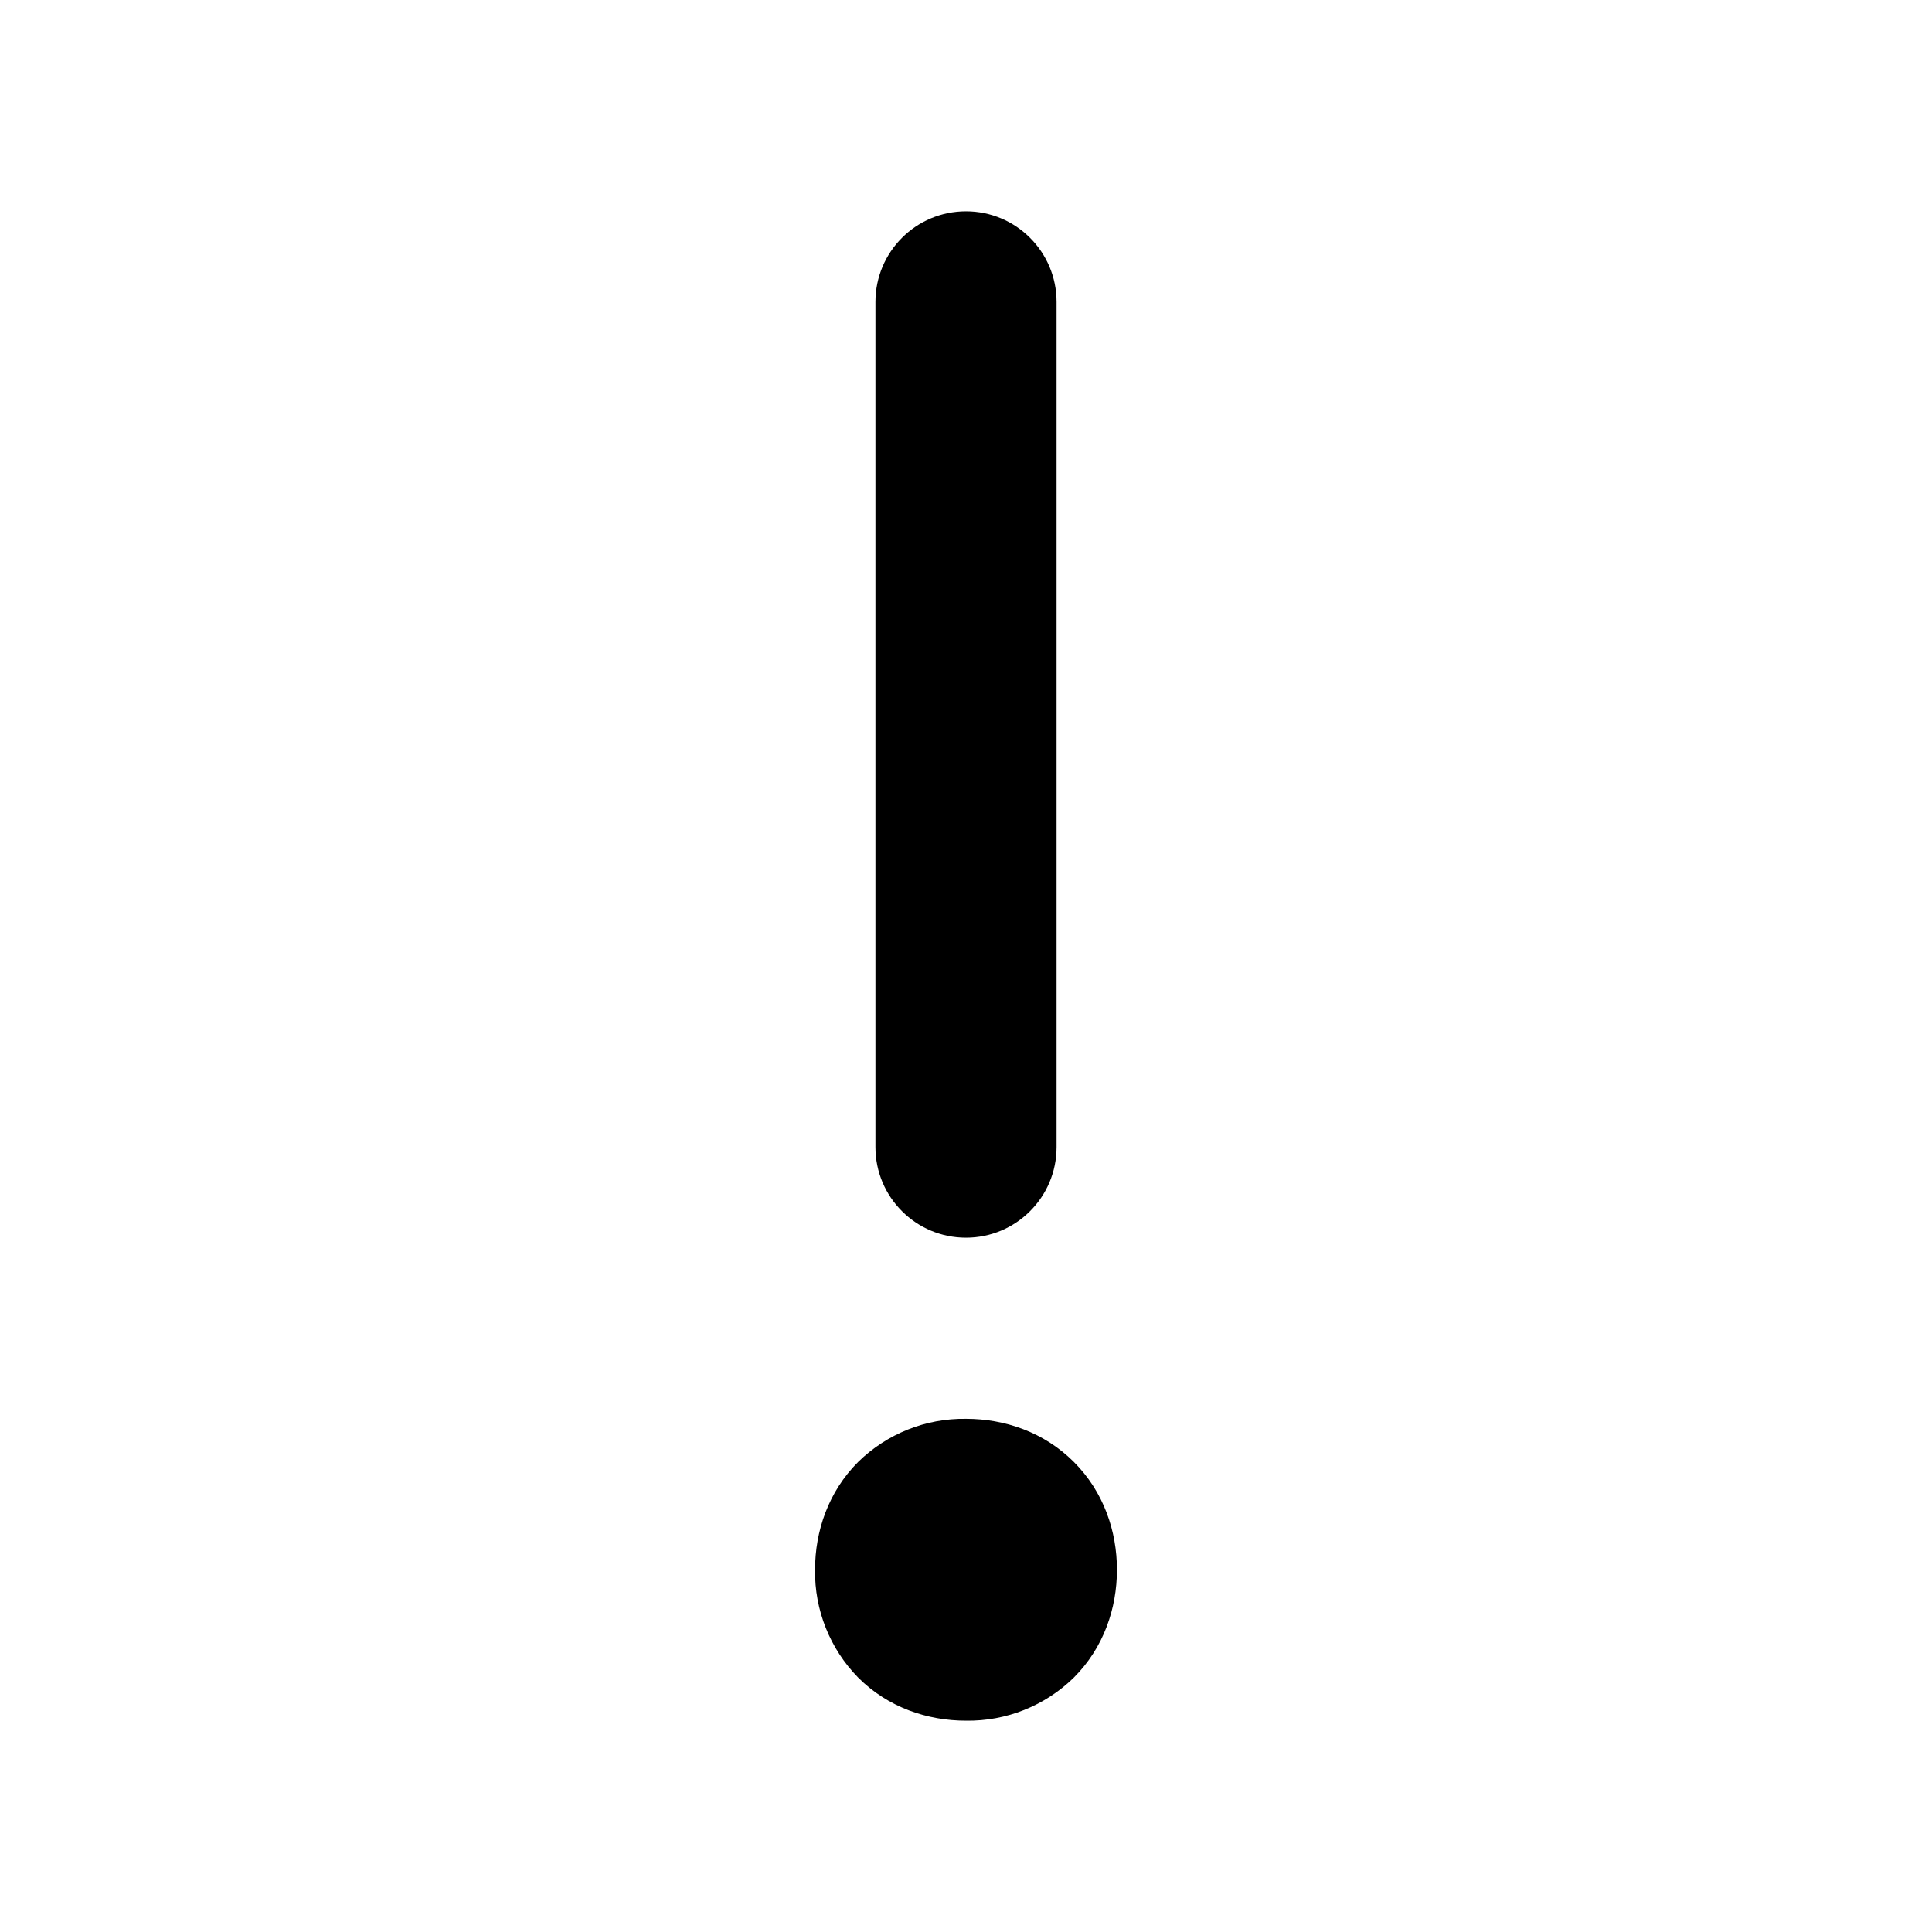
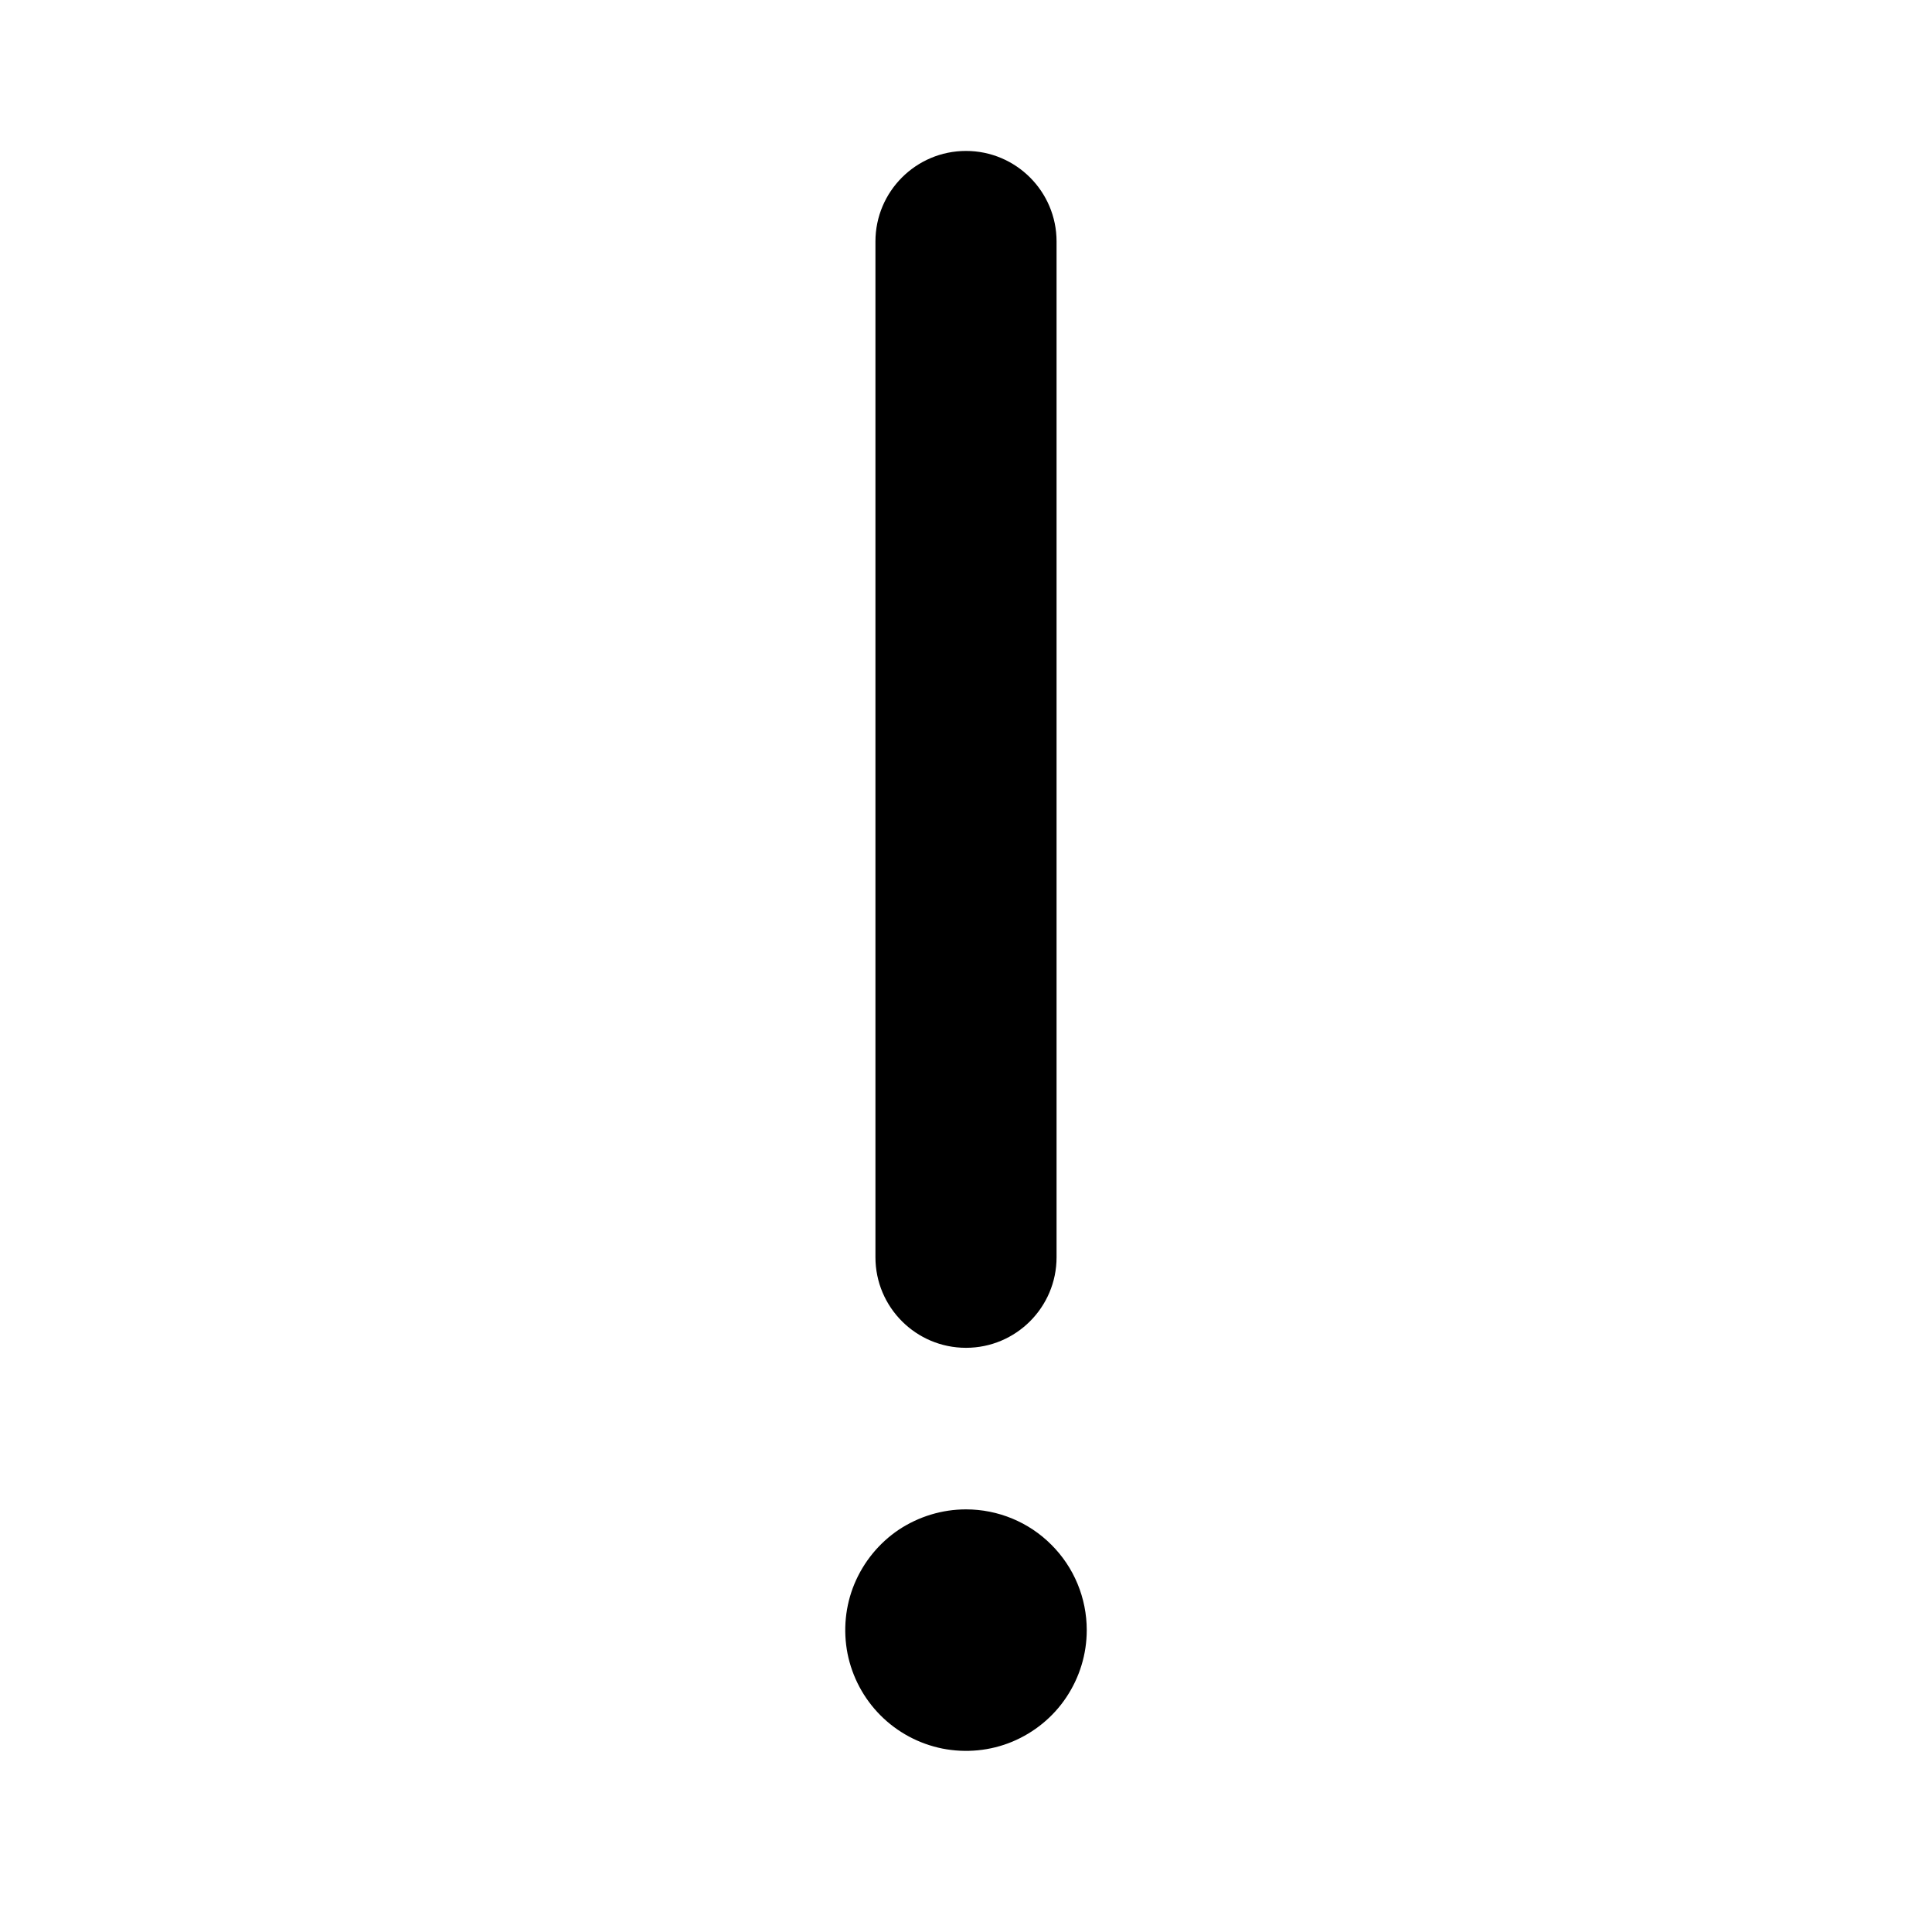
<svg xmlns="http://www.w3.org/2000/svg" width="16" height="16" viewBox="0 0 16 16" fill="none">
-   <path fill-rule="evenodd" clip-rule="evenodd" d="M8 1.75a.75.75 0 01.75.75v7a.75.75 0 01-1.5 0v-7A.75.75 0 018 1.75zm-.893 10.357A1.25 1.25 0 018 11.75c.32 0 .646.11.893.357s.357.573.357.893c0 .32-.11.646-.357.893A1.249 1.249 0 018 14.25c-.32 0-.646-.11-.893-.357A1.249 1.249 0 016.75 13c0-.32.11-.646.357-.893z" fill="#000" />
+   <path fill-rule="evenodd" clip-rule="evenodd" d="M8.75 2C8.75 1.586 8.414 1.25 8 1.25C7.586 1.25 7.25 1.586 7.25 2V10.412C7.25 10.826 7.586 11.162 8 11.162C8.414 11.162 8.75 10.826 8.75 10.412V2ZM7.444 12.668C7.609 12.559 7.802 12.5 8 12.5C8.265 12.5 8.52 12.605 8.707 12.793C8.895 12.98 9 13.235 9 13.5C9 13.698 8.941 13.891 8.831 14.056C8.722 14.22 8.565 14.348 8.383 14.424C8.2 14.5 7.999 14.519 7.805 14.481C7.611 14.442 7.433 14.347 7.293 14.207C7.153 14.067 7.058 13.889 7.019 13.695C6.981 13.501 7 13.3 7.076 13.117C7.152 12.935 7.28 12.778 7.444 12.668Z" fill="black" />
</svg>
